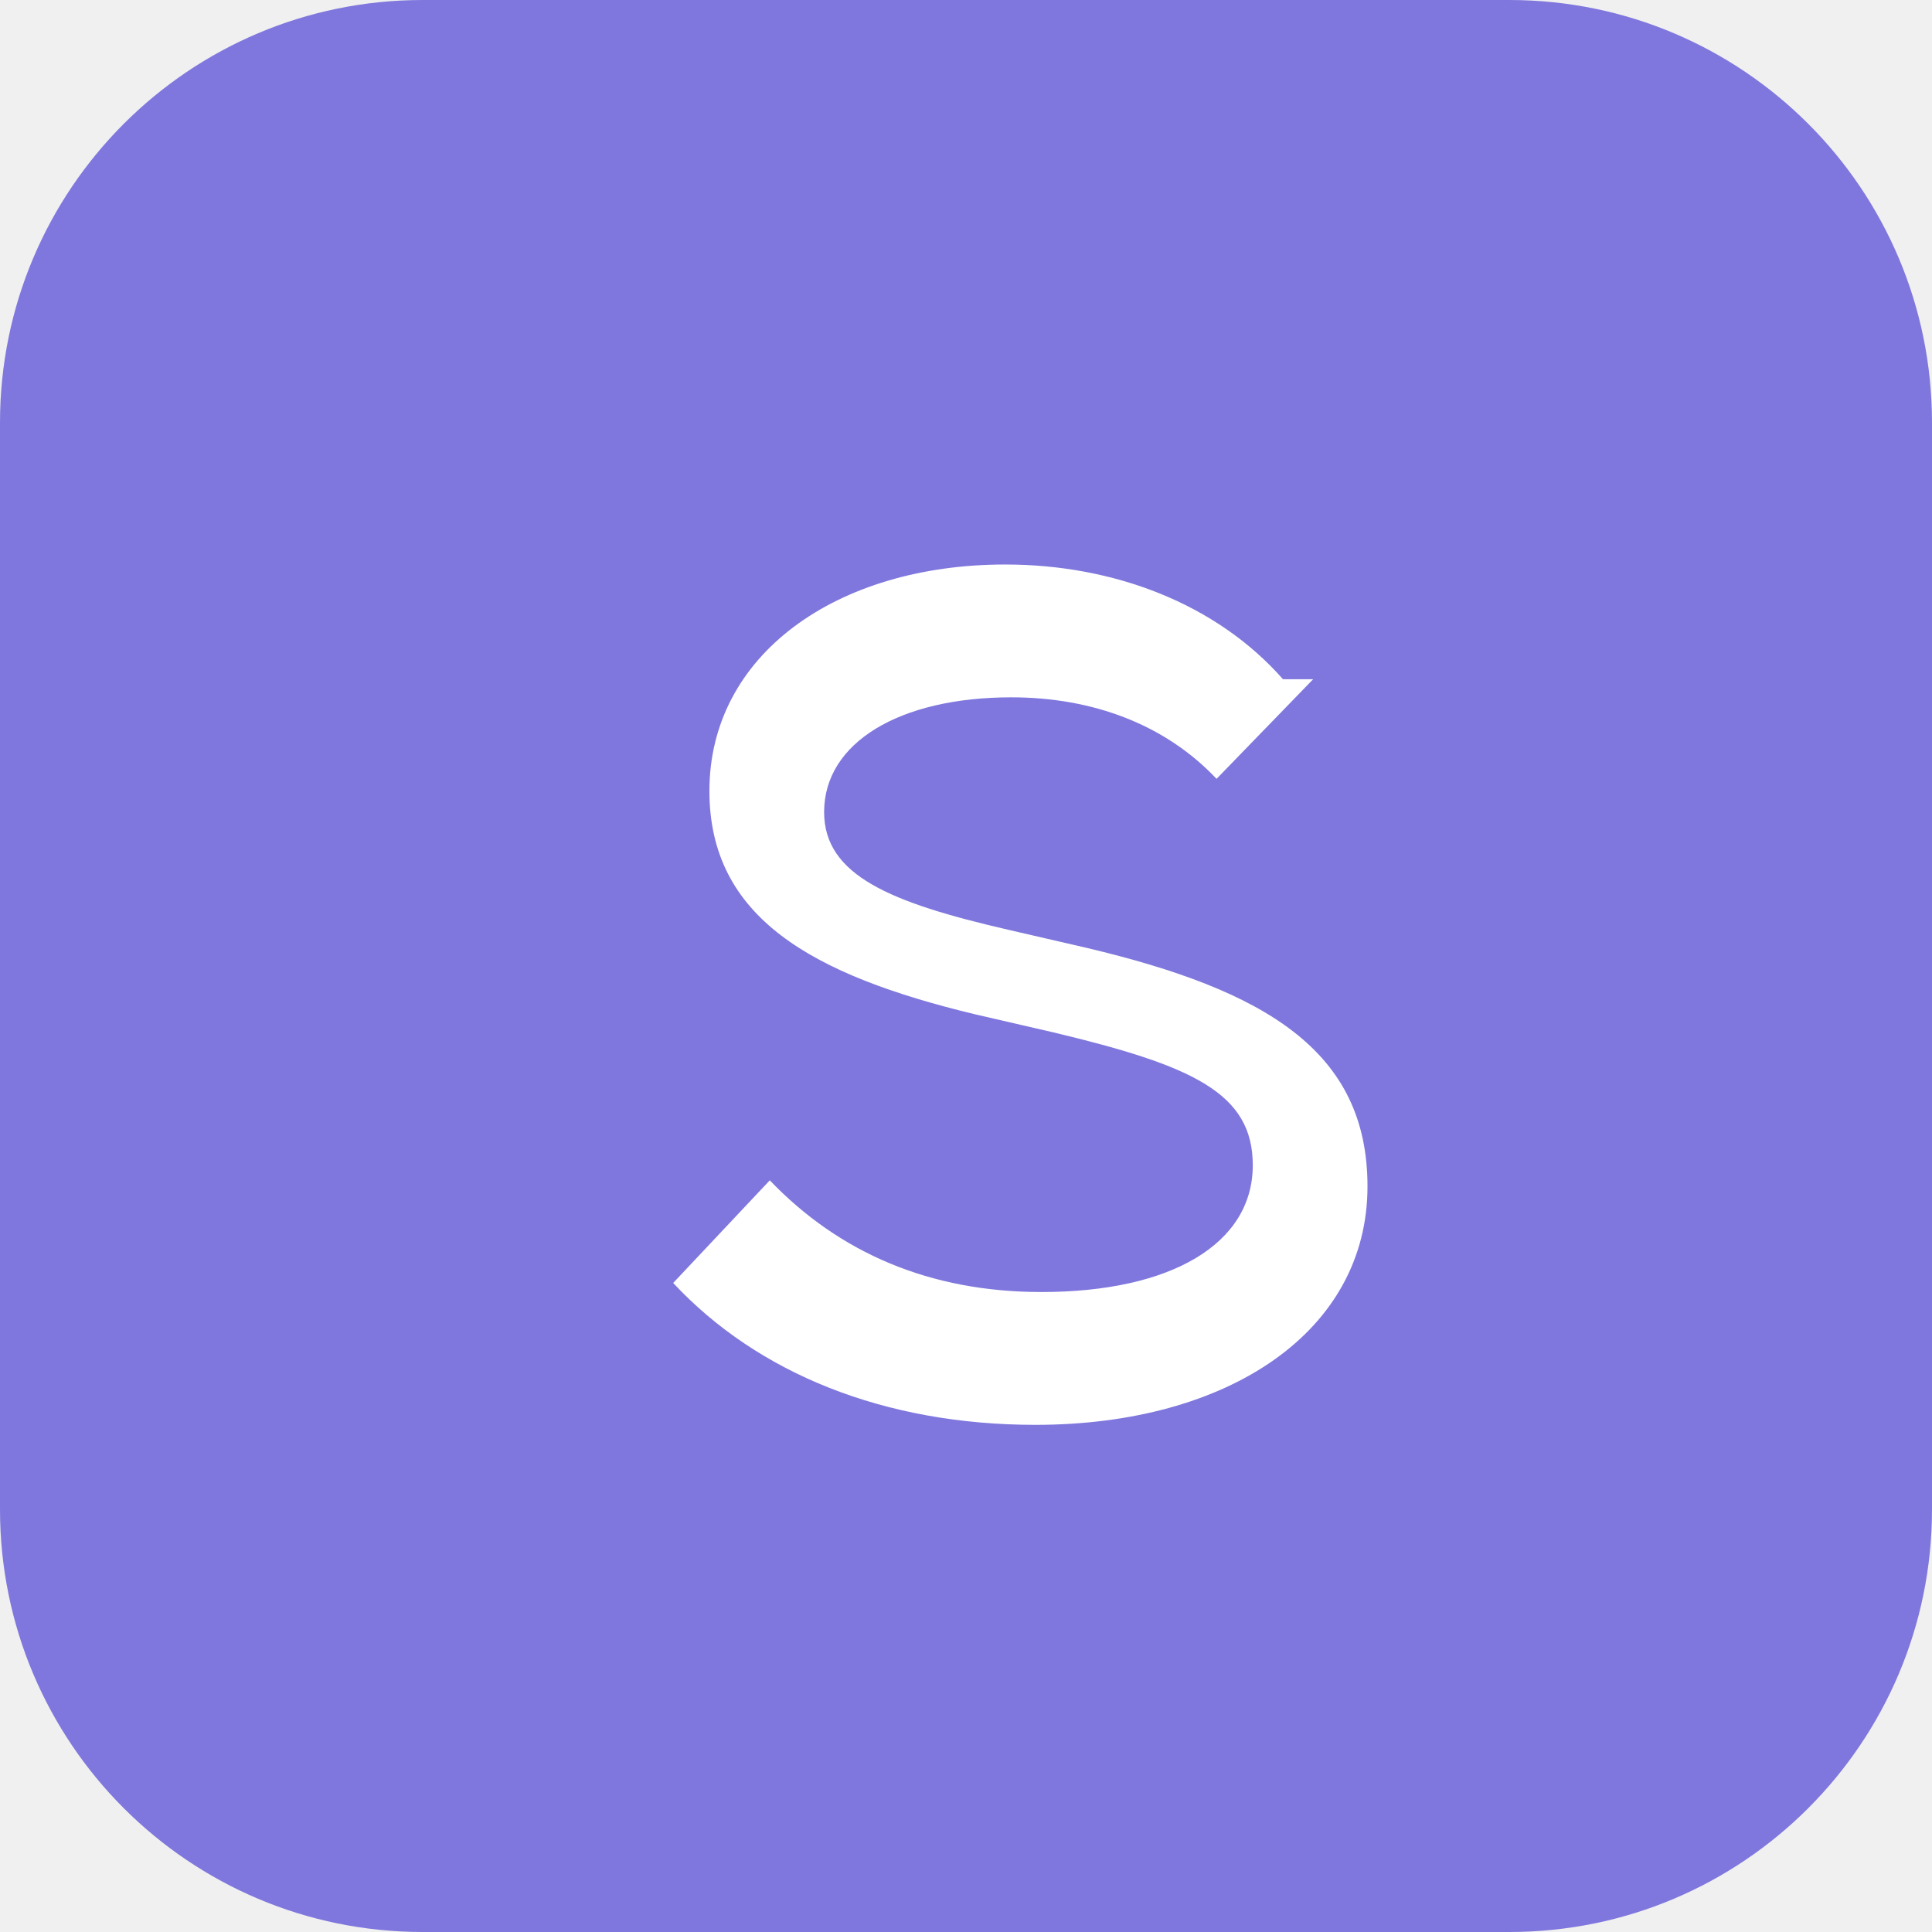
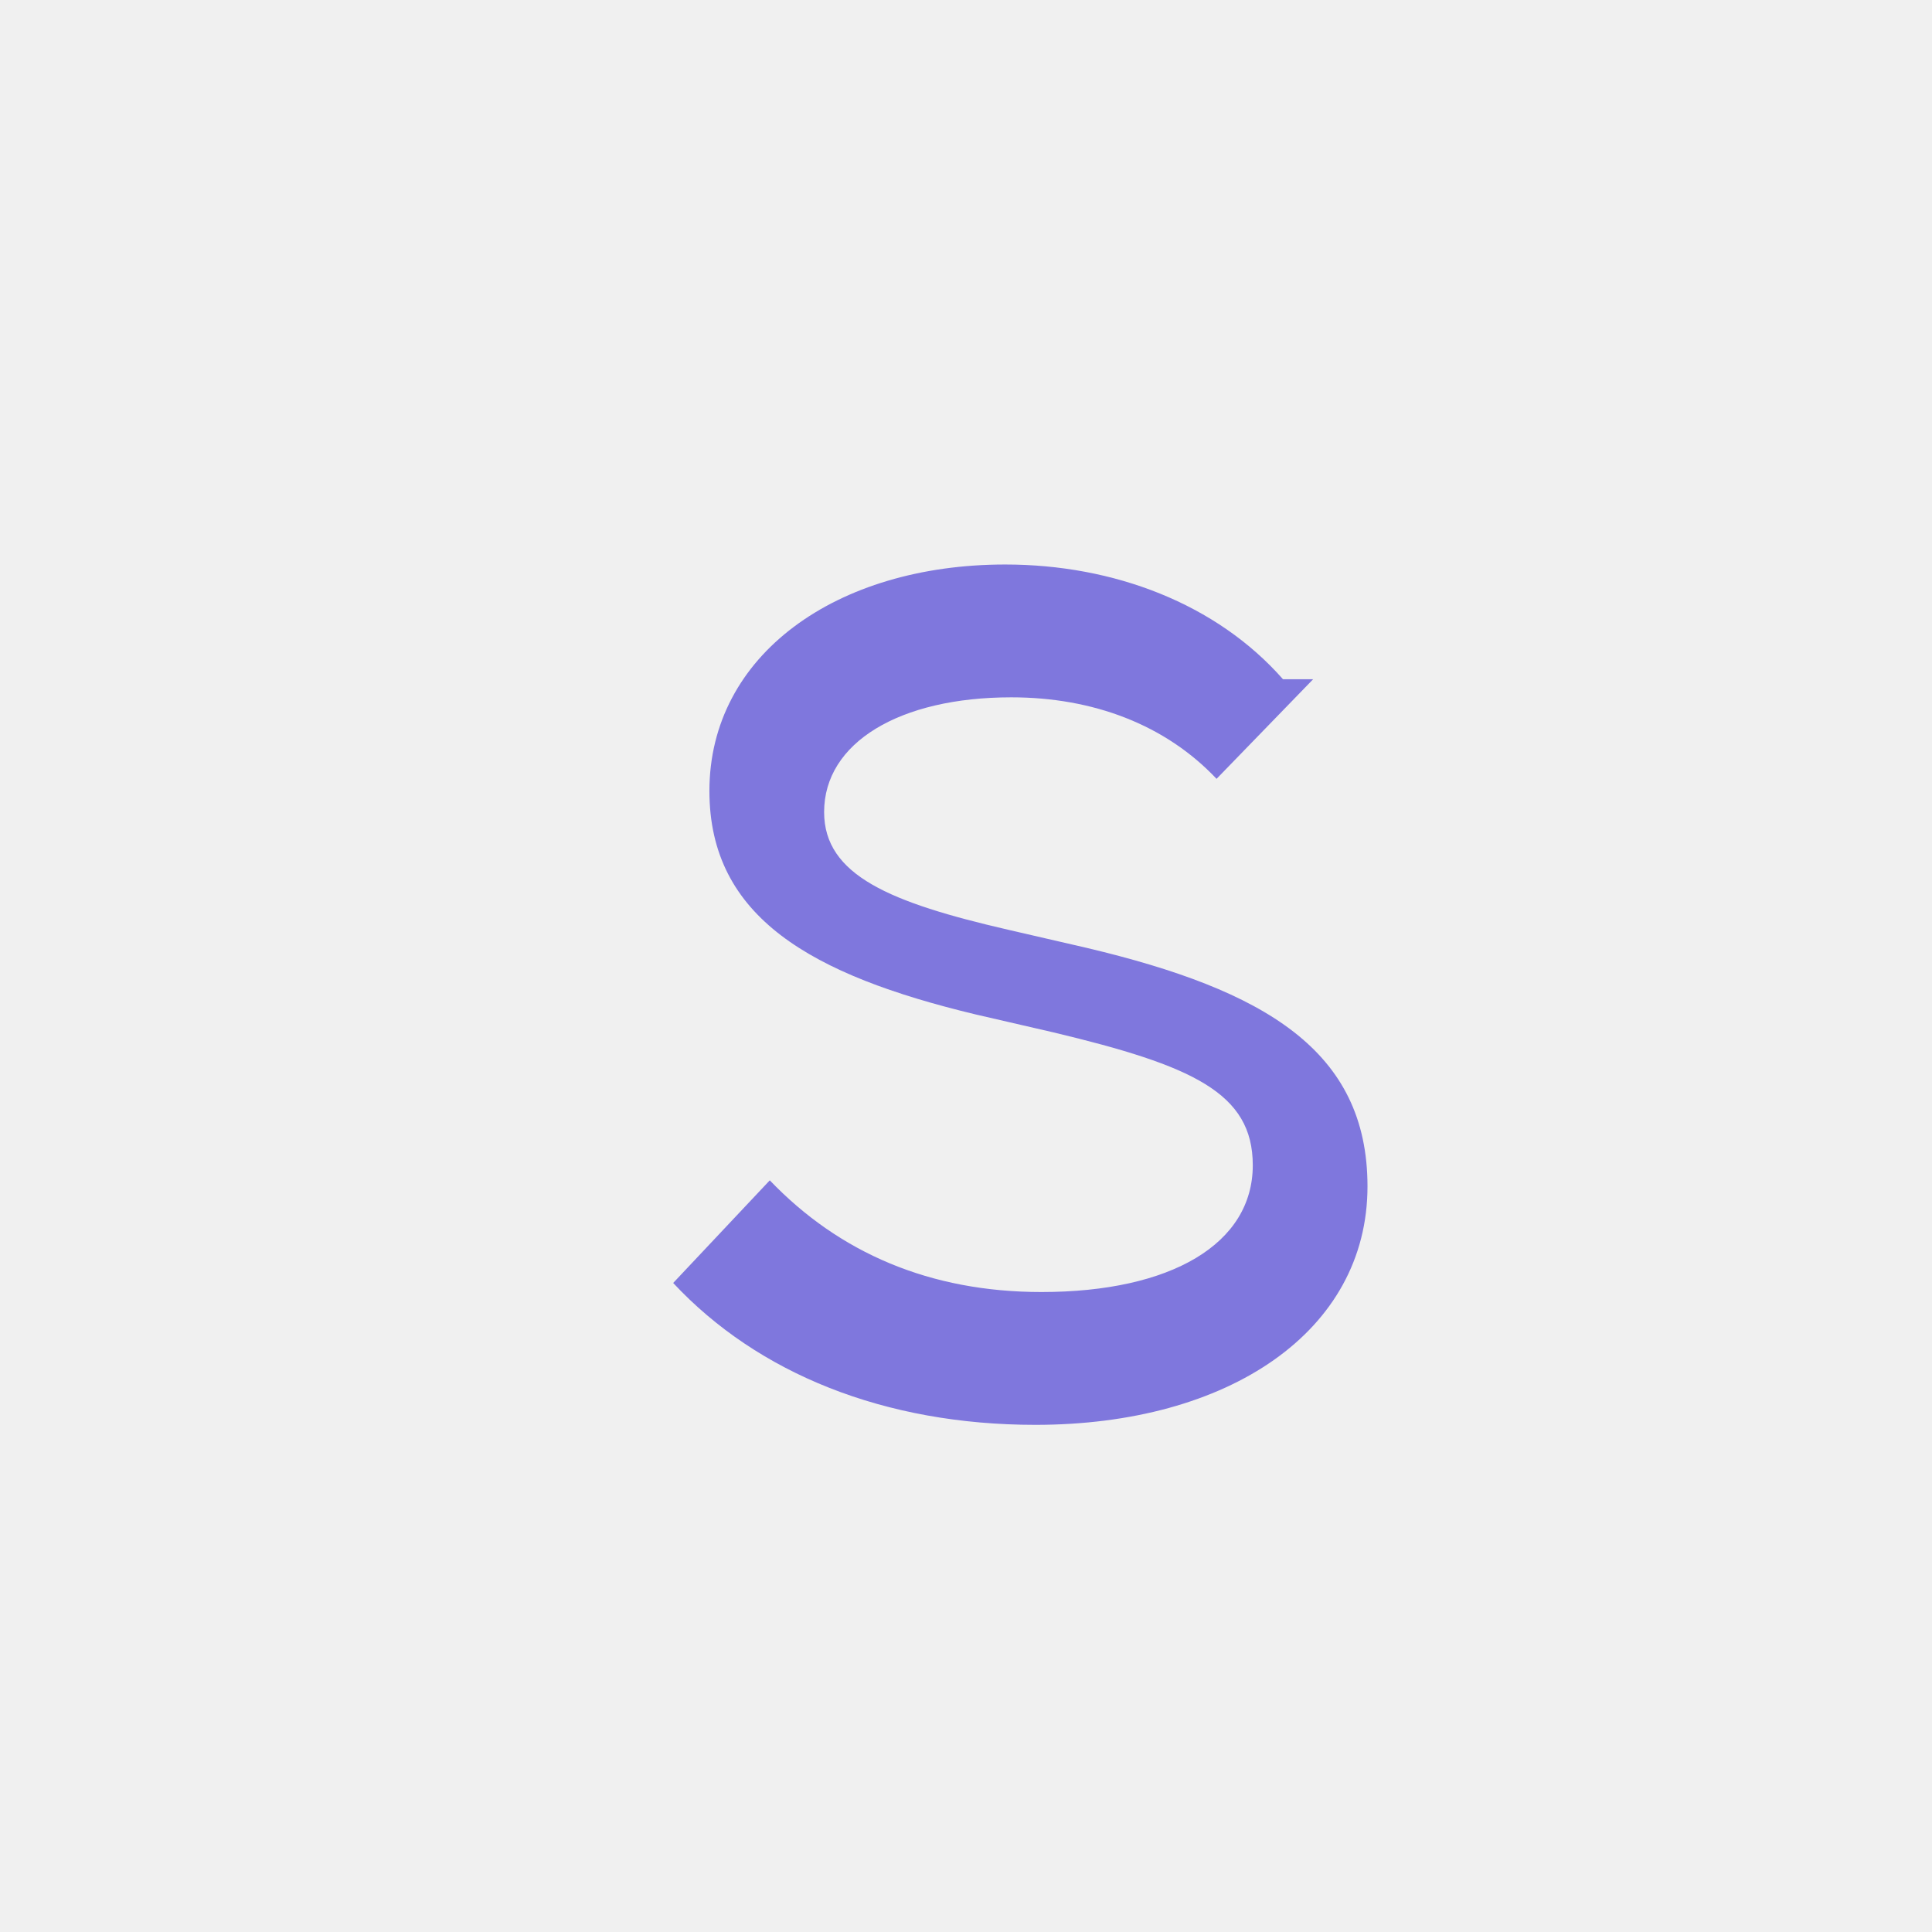
<svg xmlns="http://www.w3.org/2000/svg" viewBox="0 0 64 64" fill="none">
-   <rect width="64" height="64" rx="14" fill="#7F77DD" />
-   <path d="M42.5 22.5c-2.2-2.5-5.6-3.8-9.2-3.8-5.6 0-9.8 3-9.8 7.5 0 4.2 3.4 6.1 8.8 7.4l2.6.6c4.6 1.1 6.6 2 6.6 4.4 0 2.6-2.7 4.2-7 4.2-3.7 0-6.7-1.3-9-3.7l-3.2 3.4c2.8 3 7 4.7 12 4.7 6.4 0 11-3.1 11-7.9 0-4.5-3.4-6.5-9.3-7.9l-2.6-.6c-3.9-.9-6.1-1.8-6.1-3.9 0-2.3 2.5-3.8 6.2-3.8 2.7 0 5.1.9 6.8 2.7l3.2-3.3z" fill="#fff" />
+   <path d="M42.5 22.5c-2.2-2.5-5.6-3.8-9.2-3.8-5.6 0-9.8 3-9.8 7.5 0 4.2 3.4 6.1 8.8 7.4l2.6.6c4.6 1.1 6.6 2 6.6 4.4 0 2.6-2.7 4.2-7 4.2-3.7 0-6.7-1.3-9-3.7l-3.2 3.4c2.8 3 7 4.7 12 4.7 6.4 0 11-3.1 11-7.9 0-4.5-3.4-6.5-9.3-7.9l-2.6-.6c-3.9-.9-6.1-1.8-6.1-3.9 0-2.3 2.5-3.8 6.2-3.8 2.7 0 5.1.9 6.8 2.7l3.2-3.3z" fill="#7F77DD" />
</svg>
